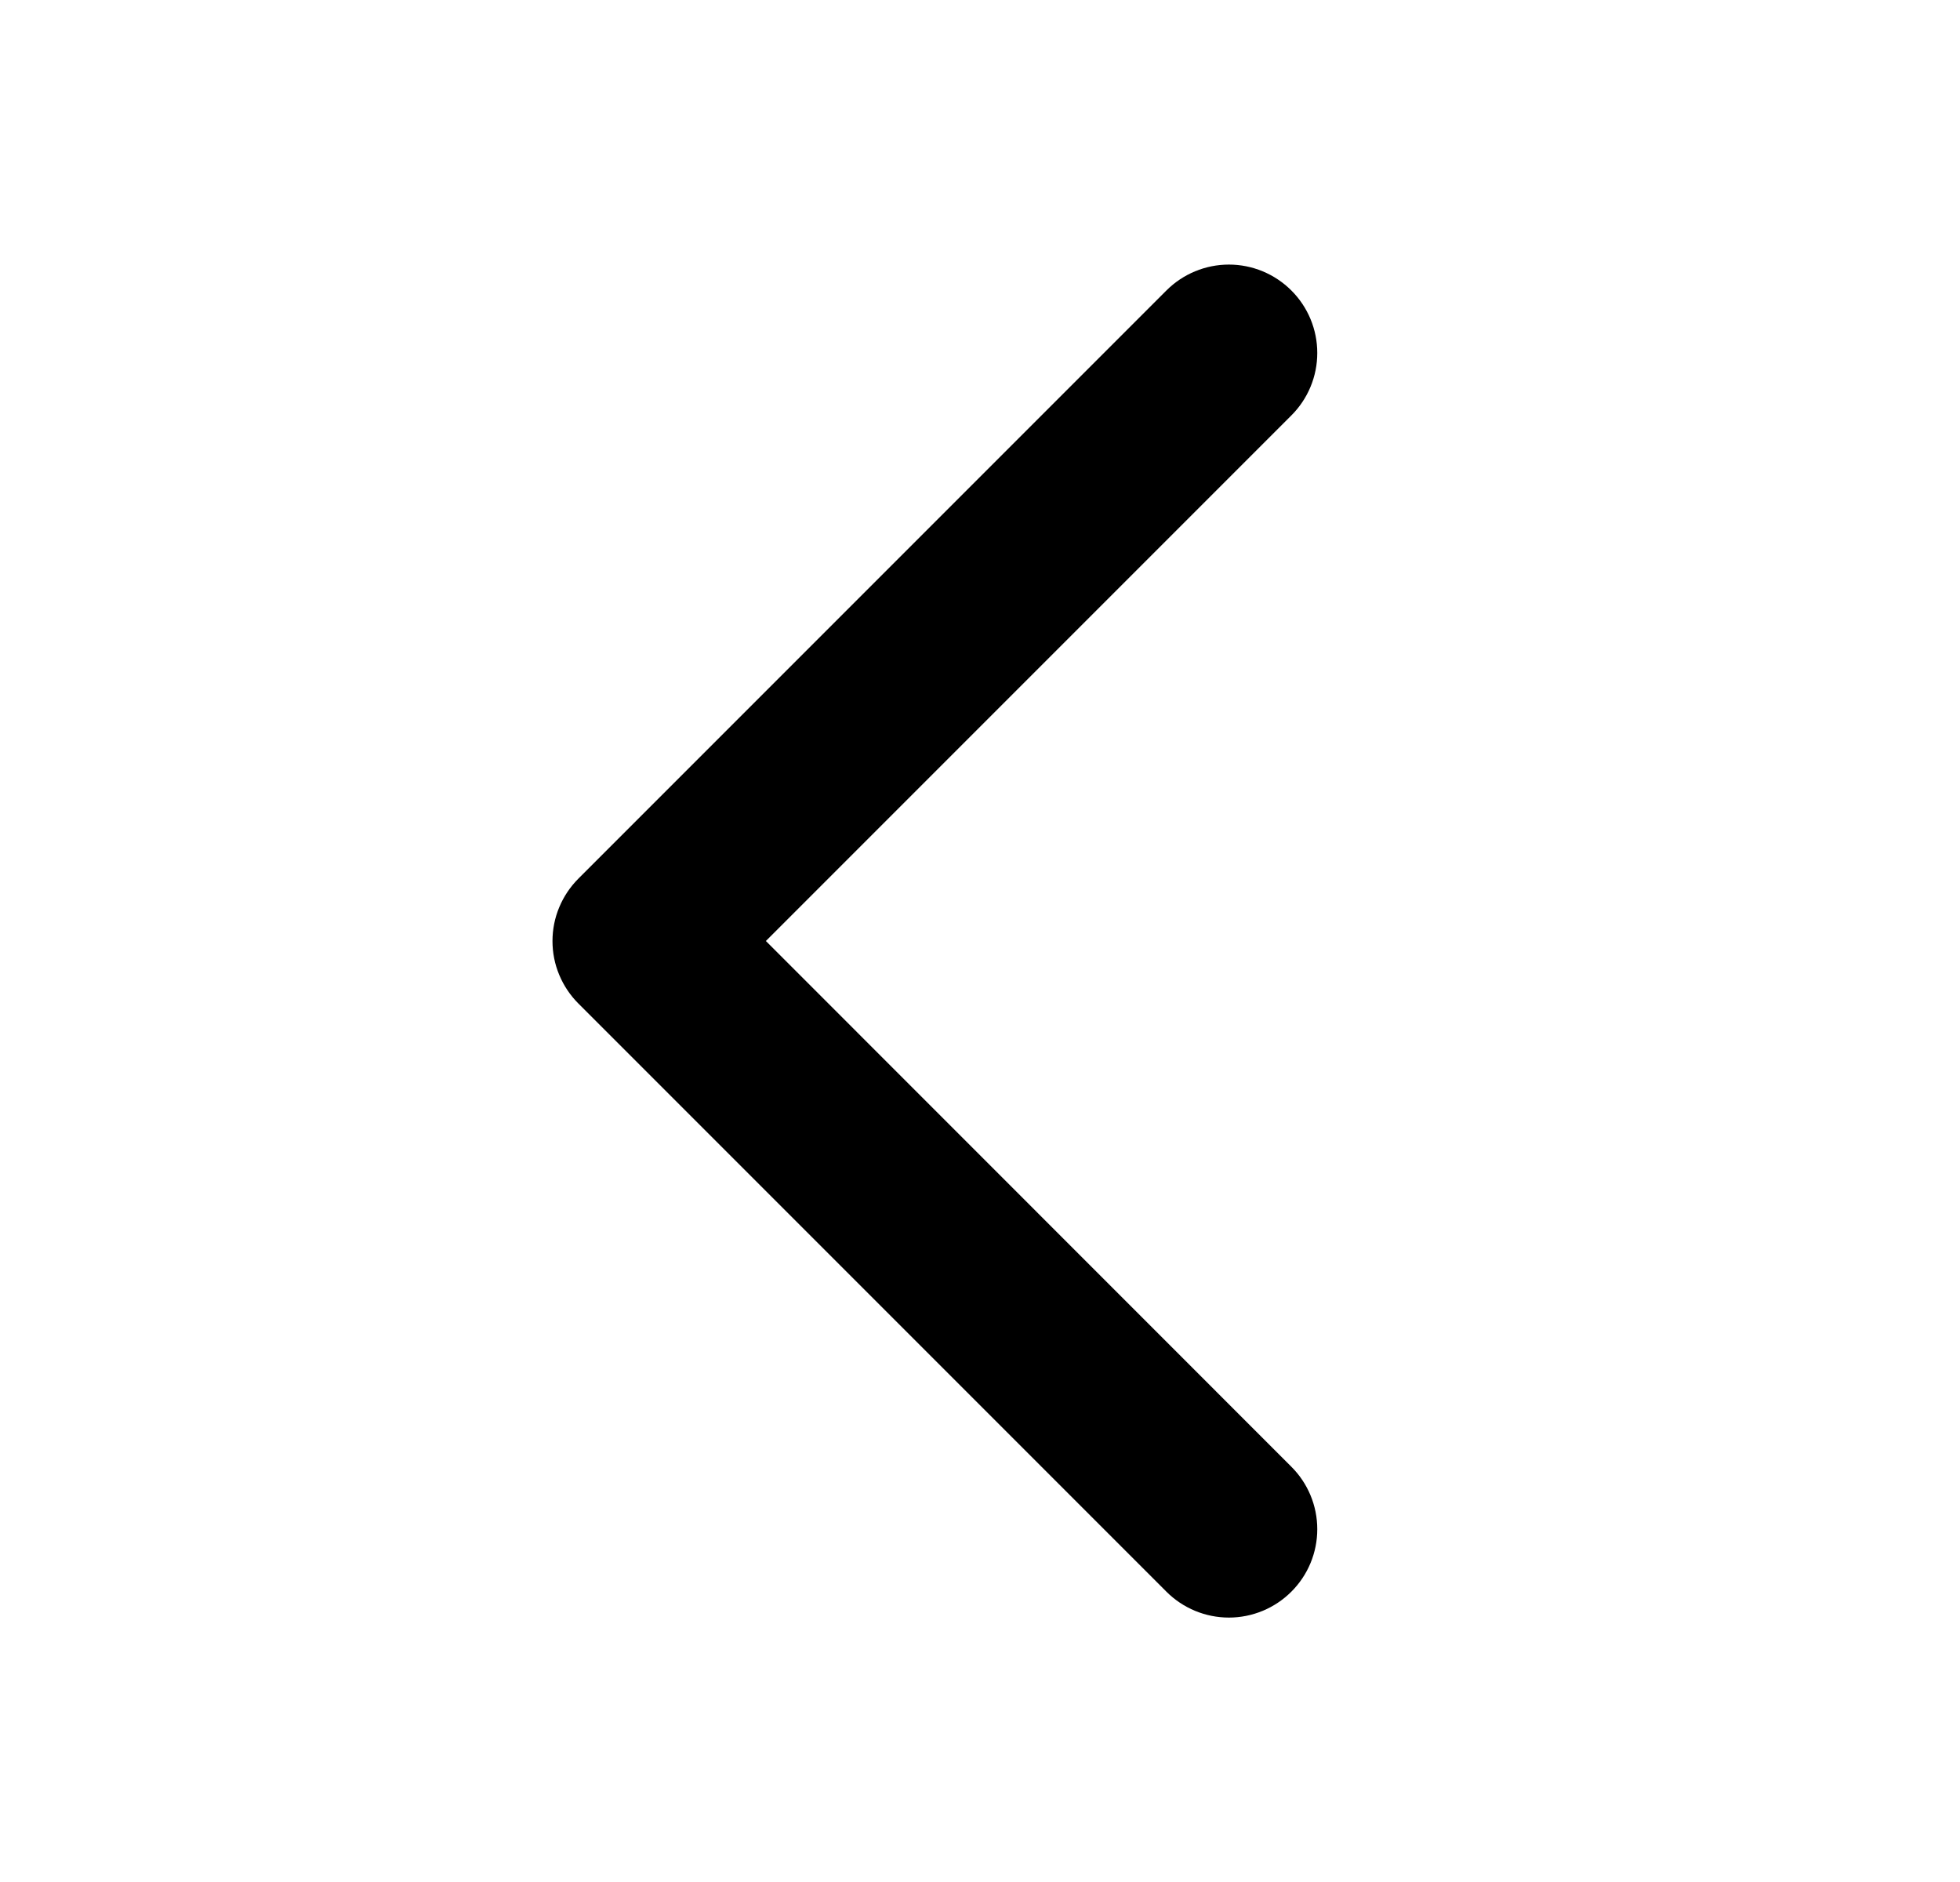
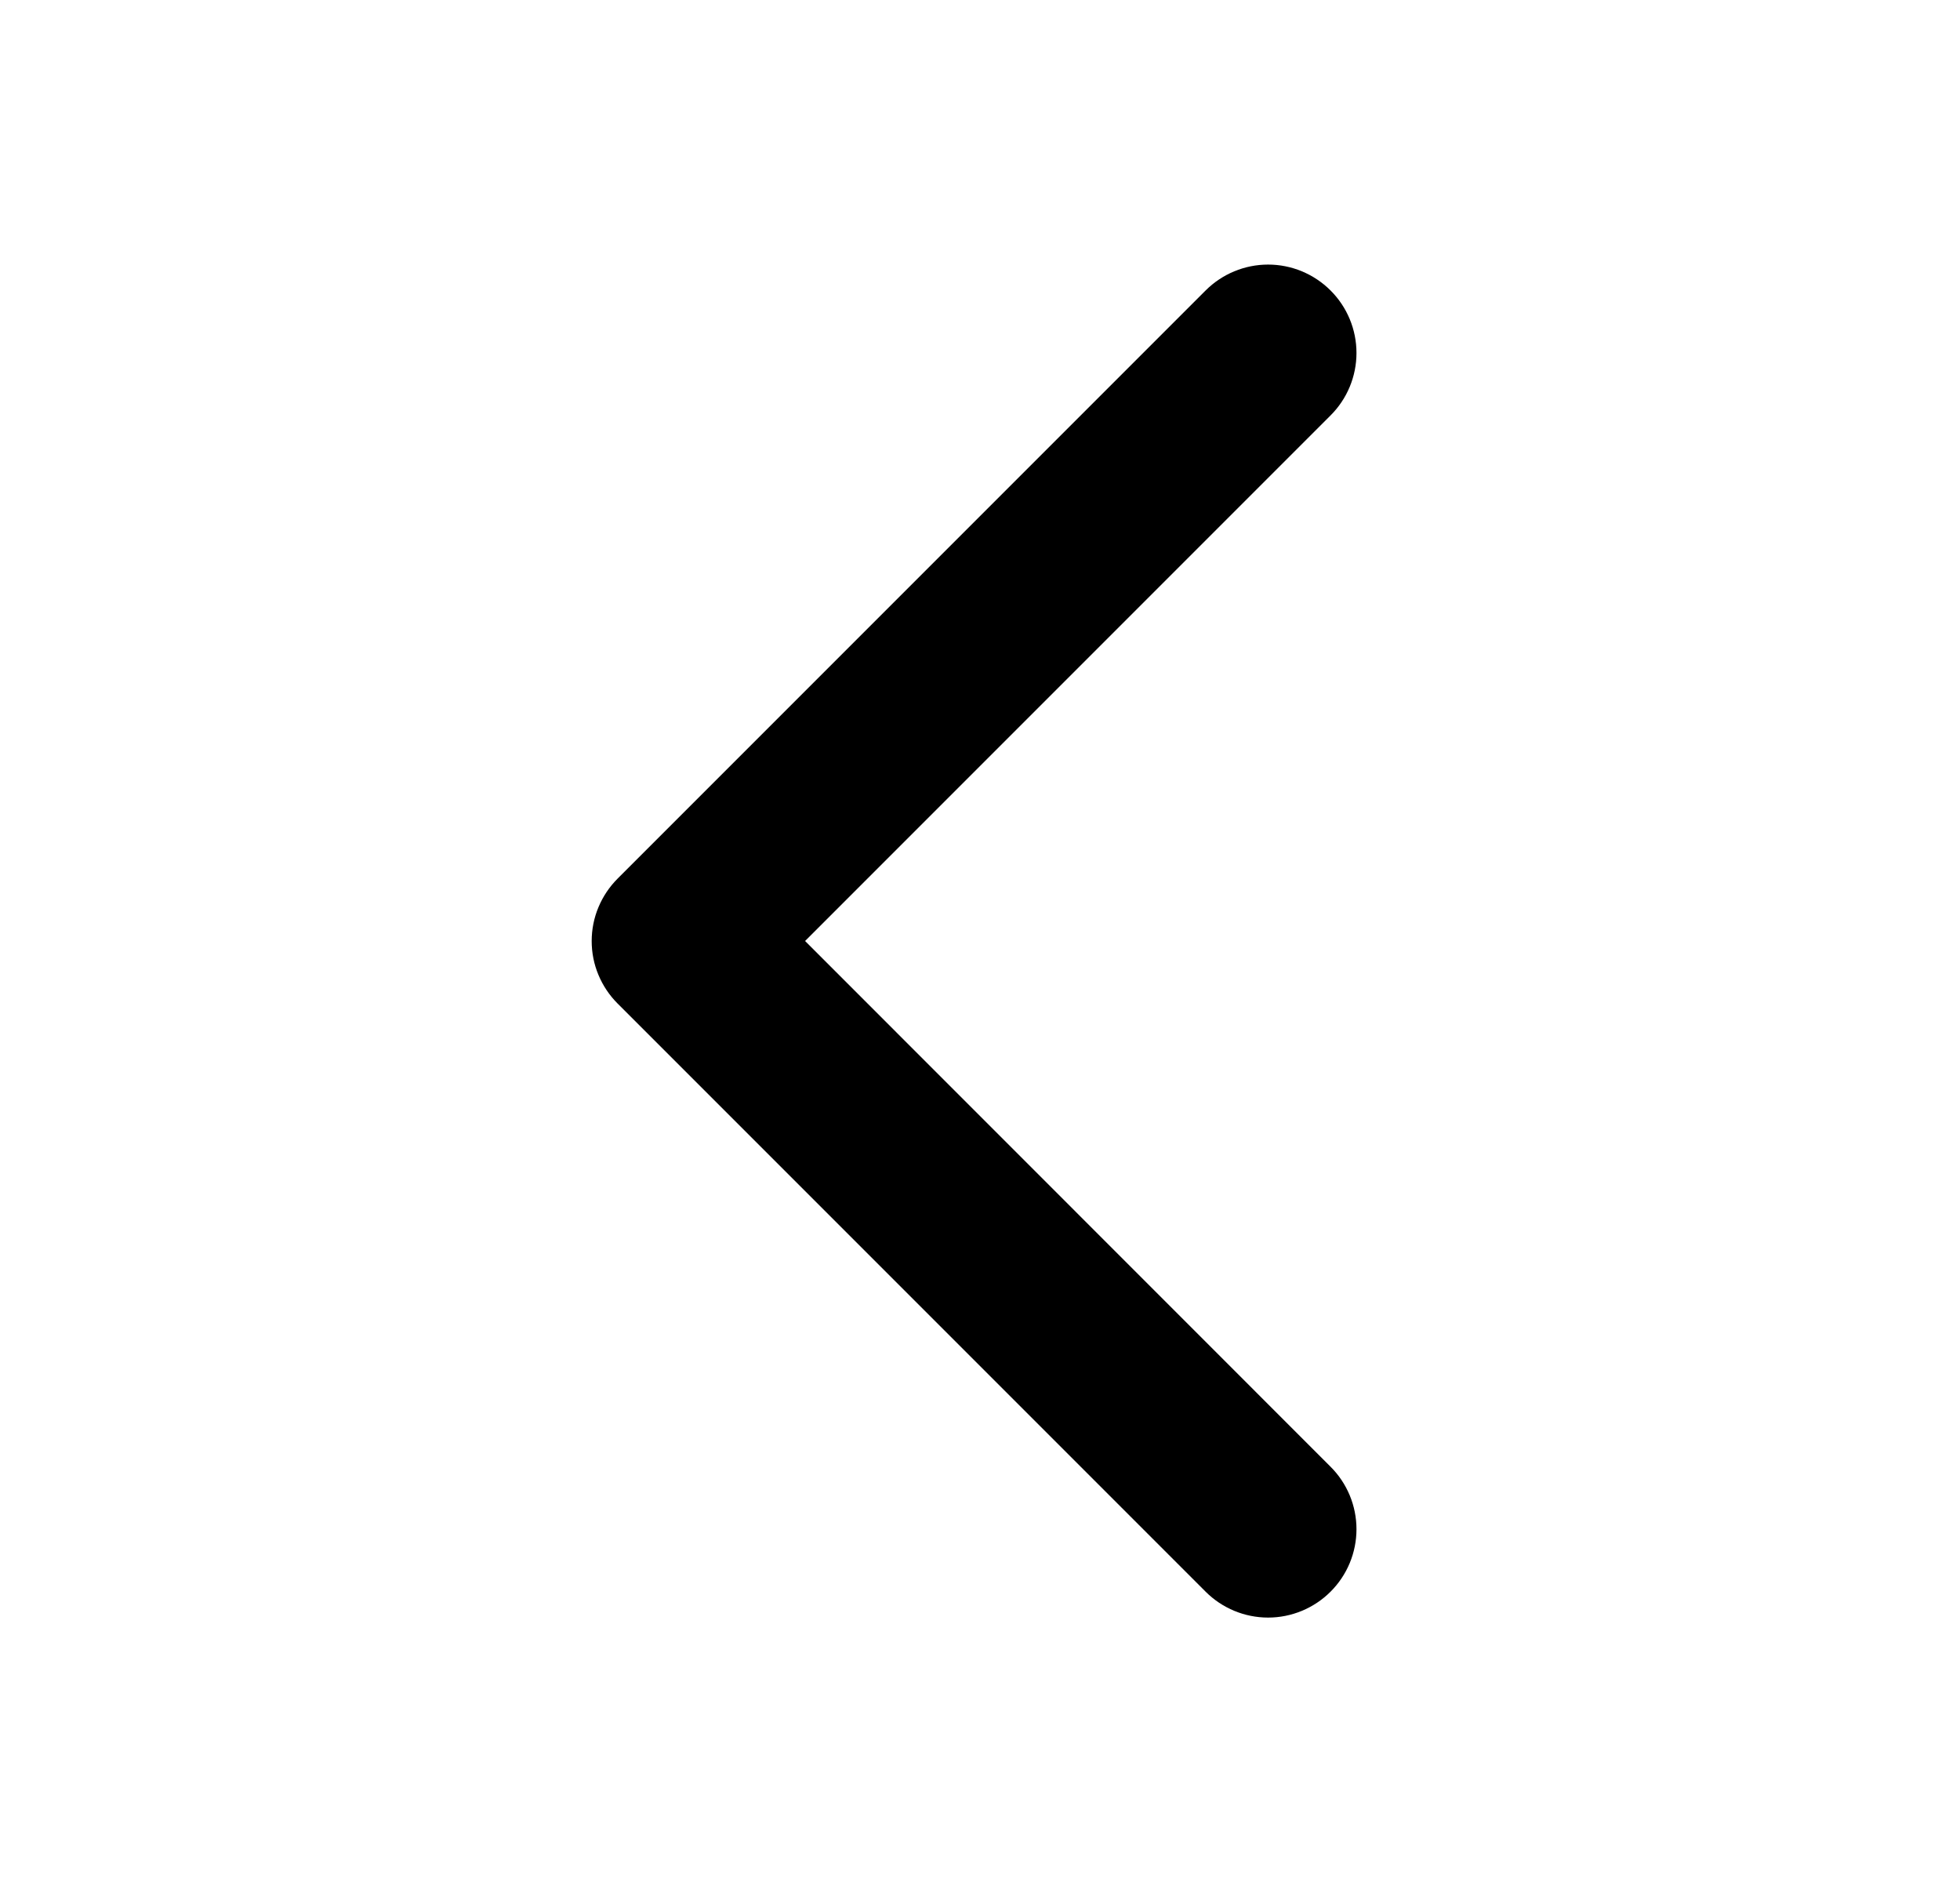
- <svg xmlns="http://www.w3.org/2000/svg" width="25" height="24" viewBox="0 0 25 24" fill="none">
+ <svg xmlns="http://www.w3.org/2000/svg" width="25" height="24" viewBox="0 0 24 24" fill="none">
  <path d="M16.471 18.704C16.683 18.915 16.802 19.202 16.802 19.501C16.802 19.8 16.683 20.087 16.471 20.298C16.26 20.509 15.973 20.628 15.675 20.628C15.376 20.628 15.089 20.509 14.878 20.298L7.378 12.798C7.273 12.693 7.19 12.569 7.133 12.432C7.076 12.296 7.047 12.149 7.047 12.001C7.047 11.853 7.076 11.706 7.133 11.57C7.19 11.433 7.273 11.309 7.378 11.204L14.878 3.704C15.089 3.493 15.376 3.374 15.675 3.374C15.973 3.374 16.26 3.493 16.471 3.704C16.683 3.915 16.802 4.202 16.802 4.501C16.802 4.8 16.683 5.087 16.471 5.298L9.769 12L16.471 18.704Z" fill="black" style="fill:black;fill-opacity:1;" />
</svg>
